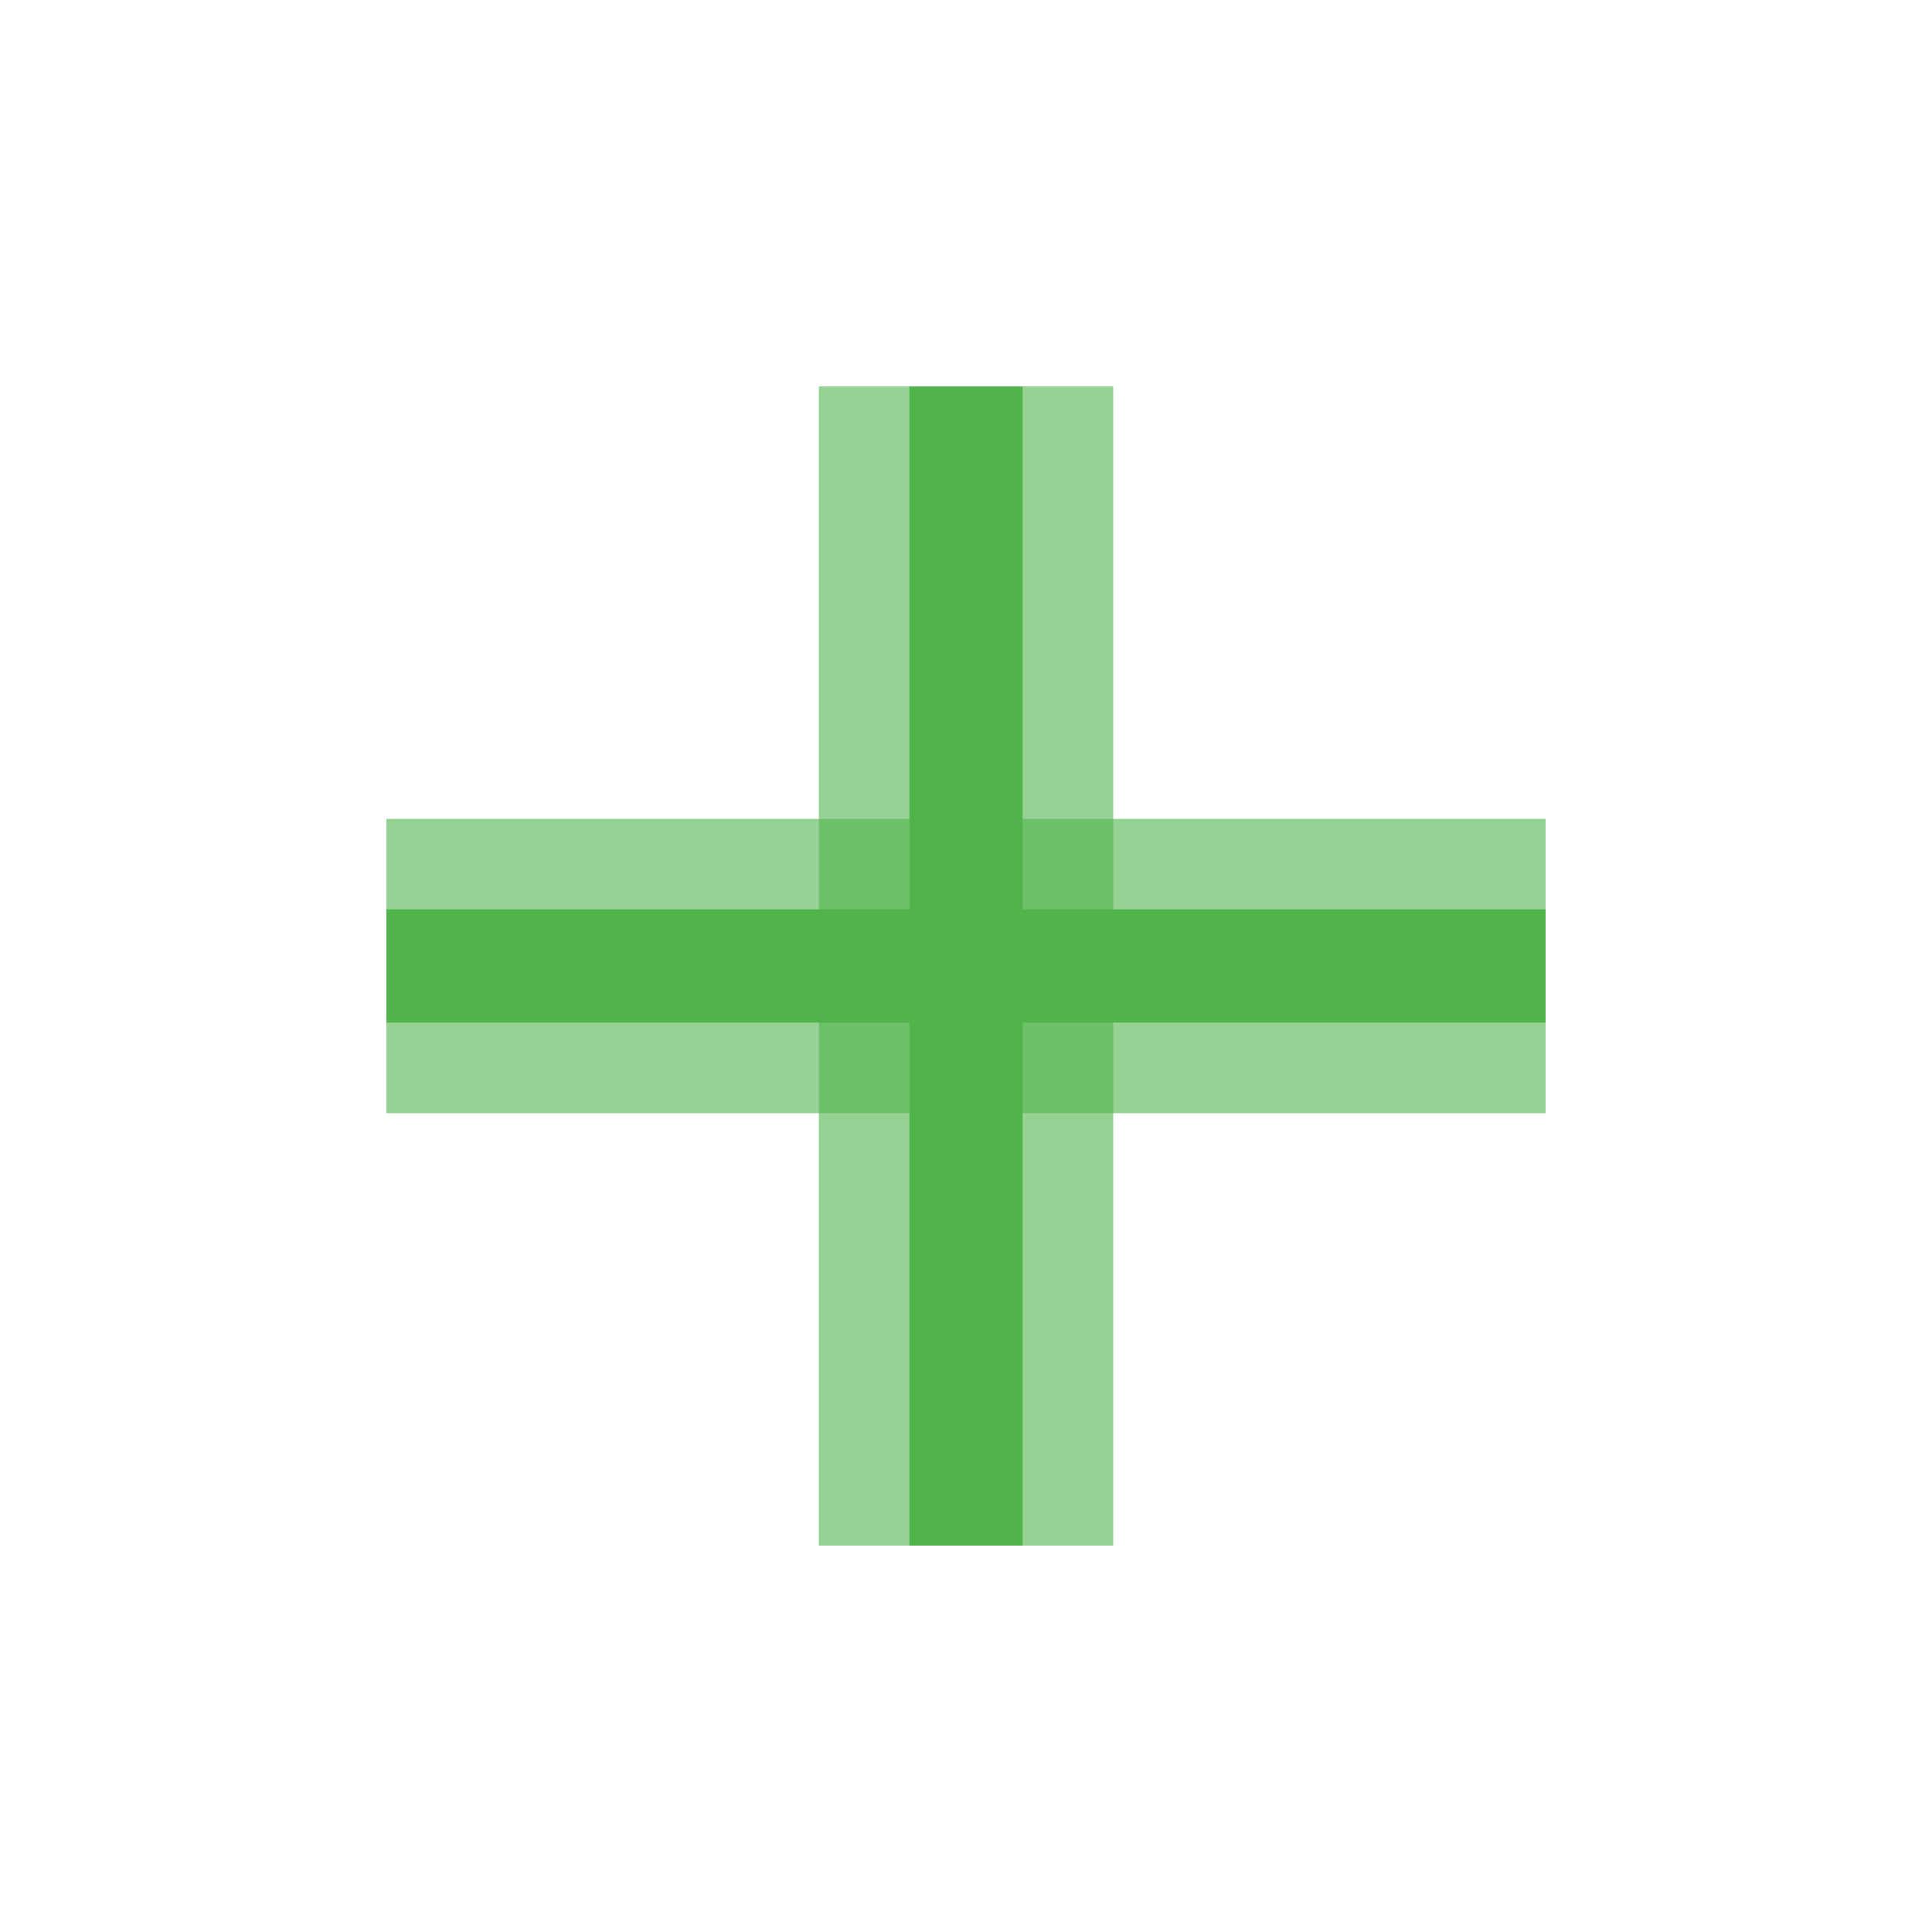
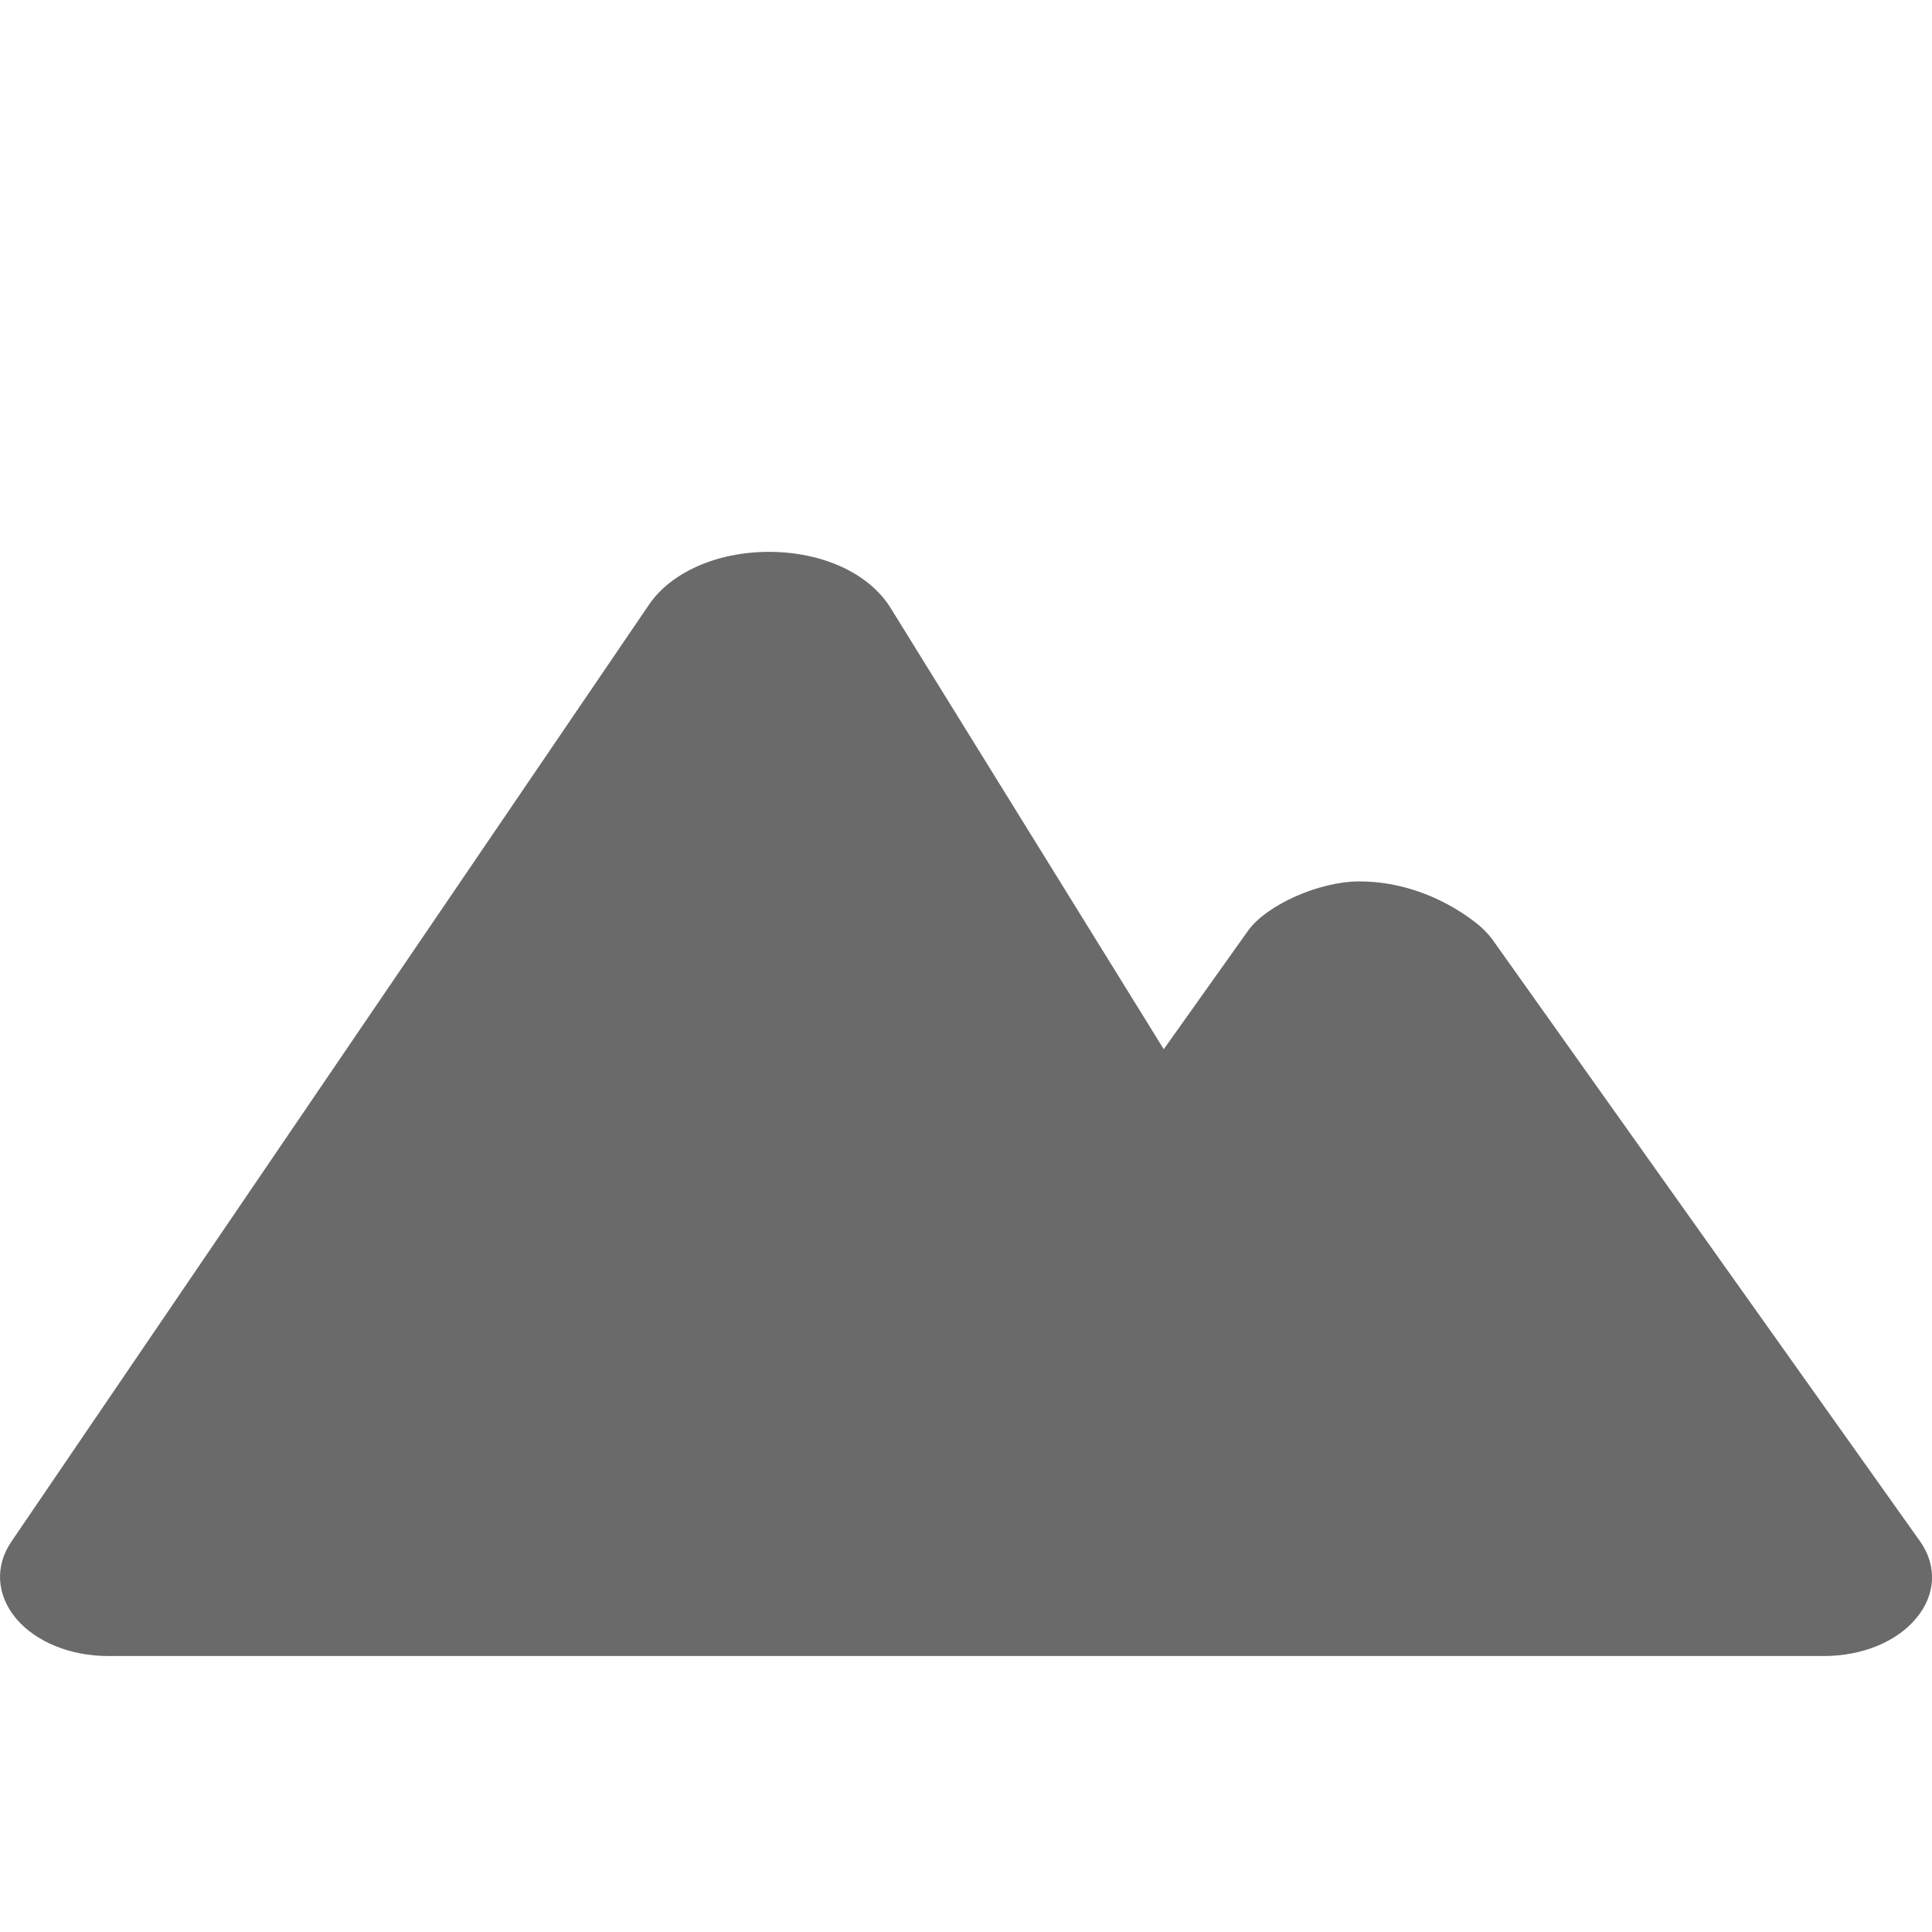
- <svg xmlns="http://www.w3.org/2000/svg" version="1.1" id="Layer_1" x="0px" y="0px" width="20px" height="20px" viewBox="0 0 20 20" enable-background="new 0 0 20 20" xml:space="preserve">
-   <g>
-     <rect x="4" y="8.477" opacity="0.6" fill="#50B44B" width="12" height="3.047" />
-     <rect x="4" y="9.414" fill="#50B44B" width="12" height="1.172" />
-   </g>
-   <g>
-     <rect x="8.477" y="4" opacity="0.6" fill="#50B44B" width="3.047" height="12" />
-     <rect x="9.414" y="4" fill="#50B44B" width="1.172" height="12" />
-   </g>
+ <svg xmlns="http://www.w3.org/2000/svg" version="1.1" id="Layer_1" x="0px" y="0px" width="14" height="14" viewBox="0 0 14 14" enable-background="new 0 0 16 12" xml:space="preserve">
+   <defs id="defs7" />
+   <path d="m 13.886,11.726 c -0.141,0.171 -0.393,0.274 -0.666,0.274 H 0.781 c -0.27,0 -0.521,-0.102 -0.663,-0.27 -0.143,-0.17 -0.157,-0.38 -0.036,-0.558 L 4.702,4.383 c 0.159,-0.235 0.493,-0.384 0.87,-0.384 0.388,0 0.726,0.155 0.882,0.407 l 1.979,3.197 0.611,-0.859 c 0.135,-0.187 0.514,-0.357 0.807,-0.357 0.289,0 0.582,0.102 0.83,0.289 0.053,0.04 0.098,0.084 0.135,0.134 l 3.096,4.357 c 0.126,0.177 0.117,0.388 -0.026,0.559 z" id="path3" style="fill:#6a6a6a" />
</svg>
